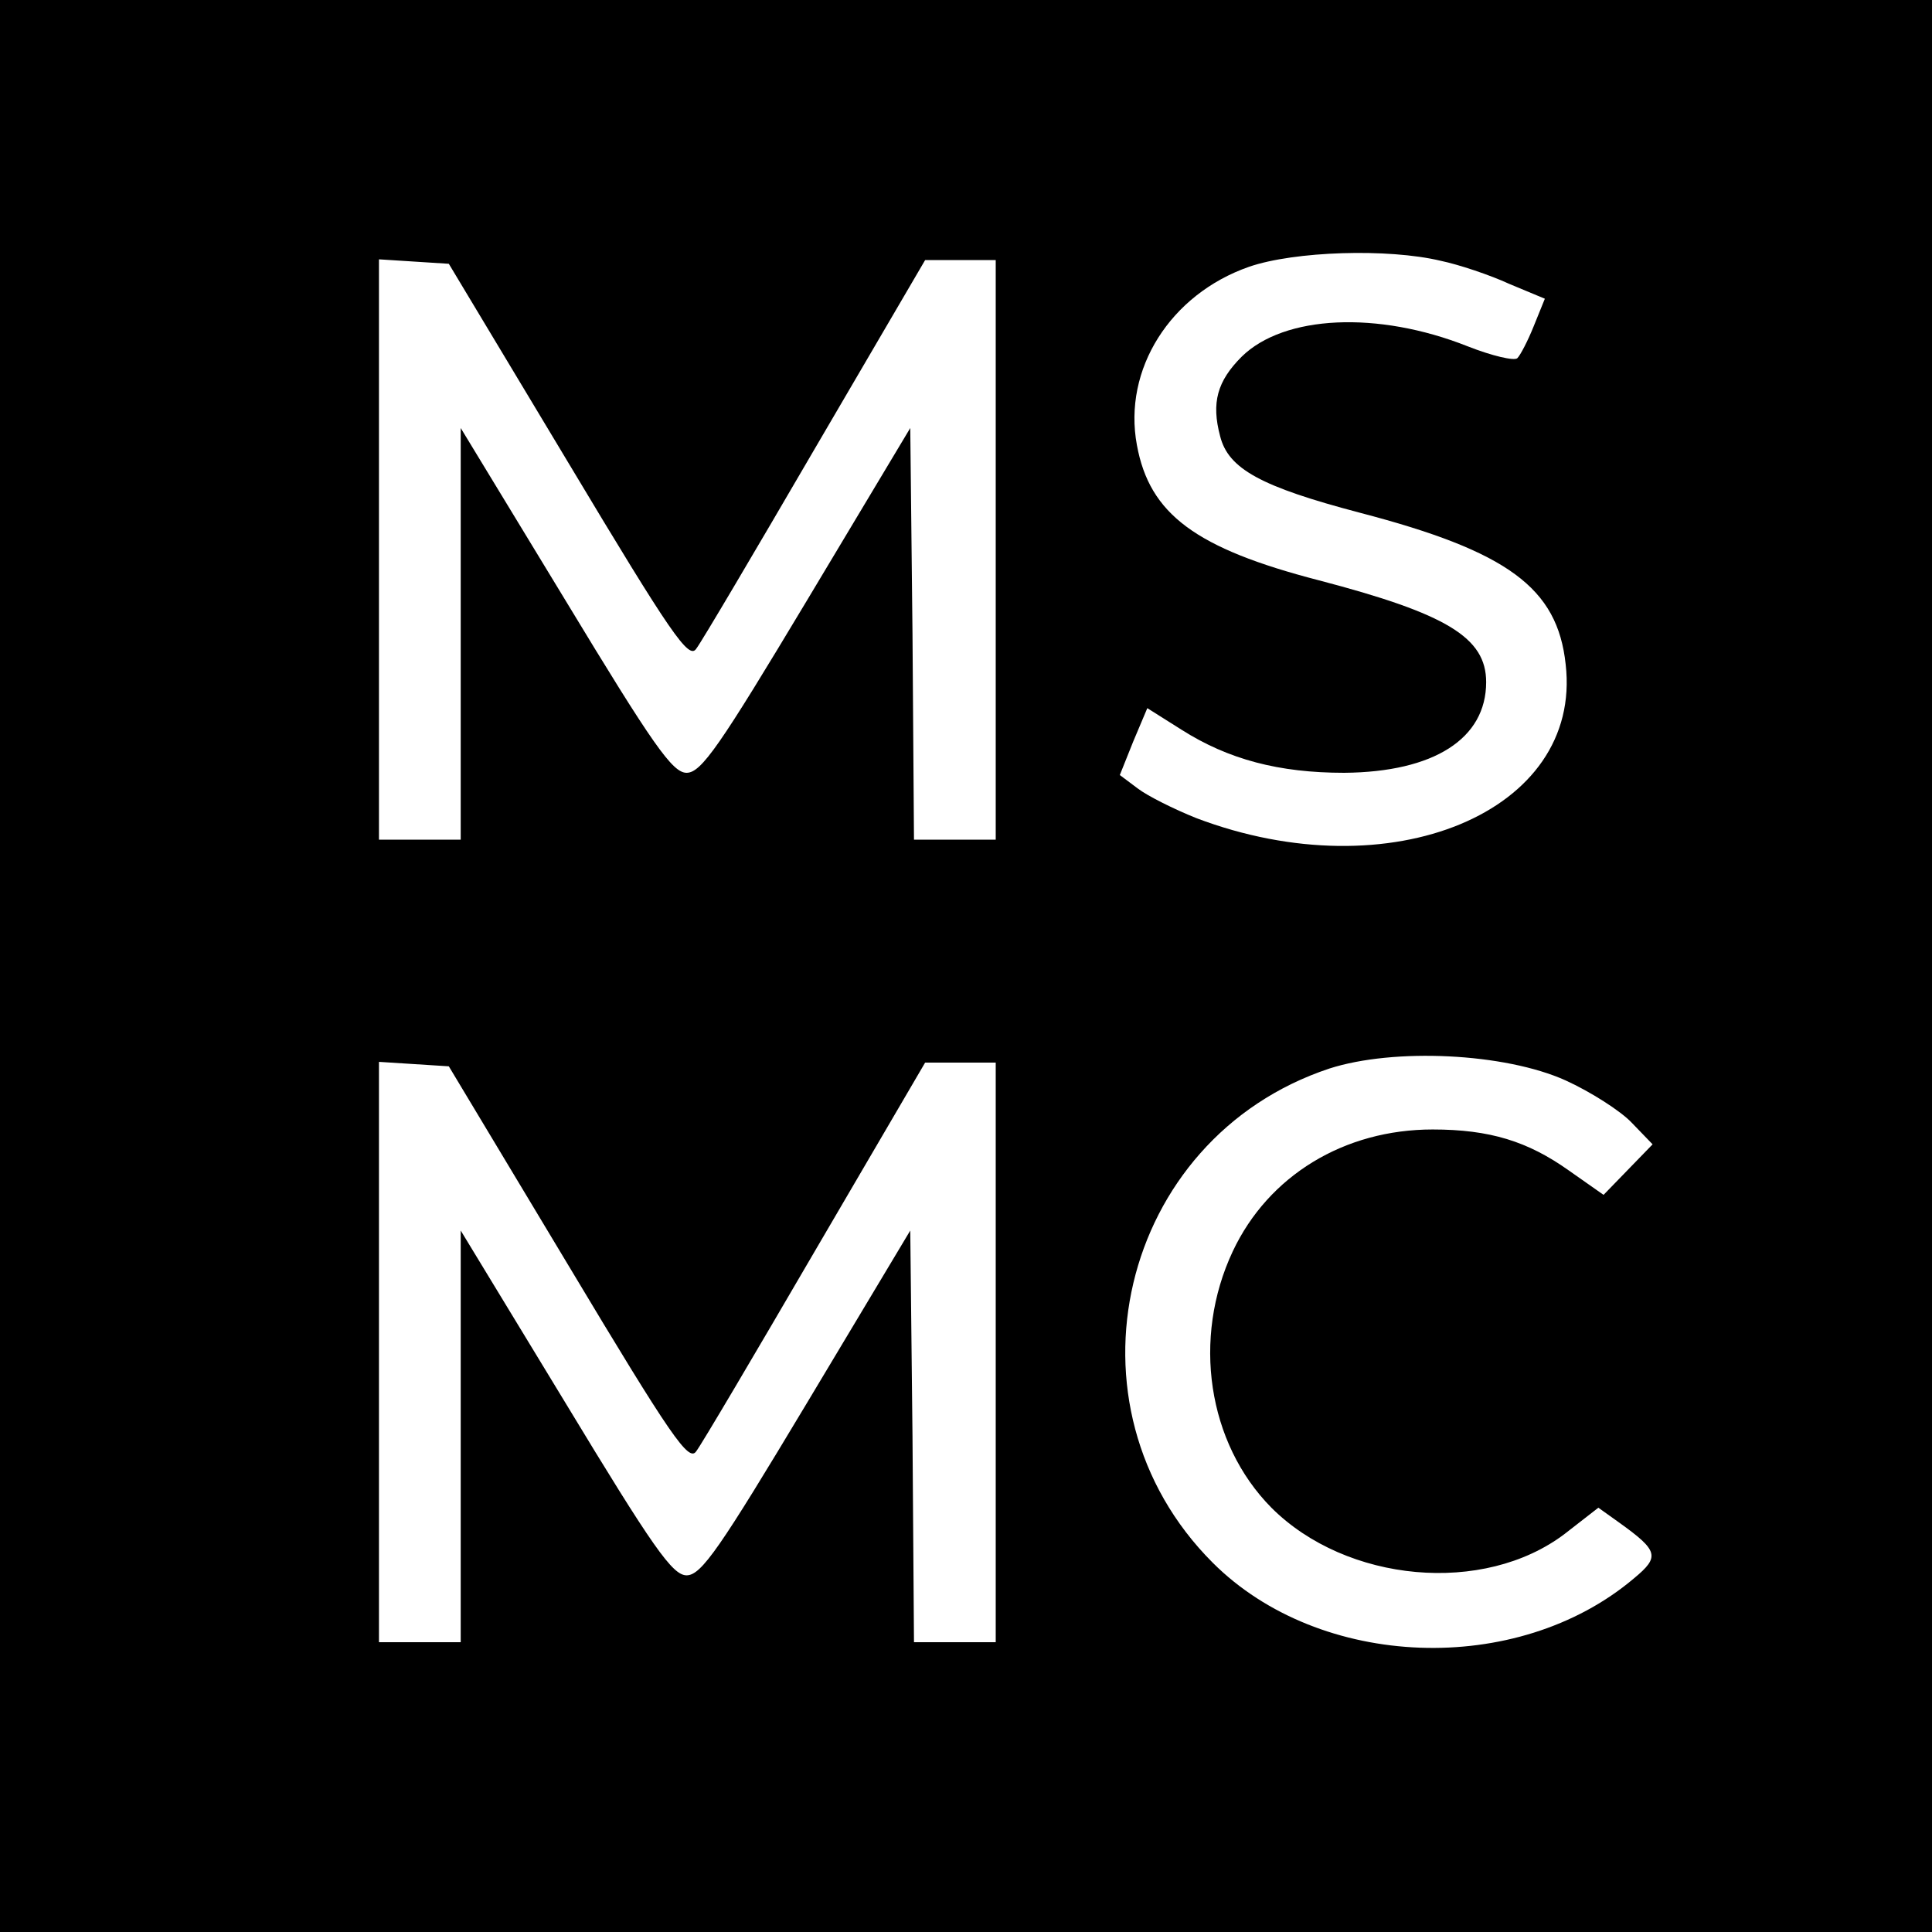
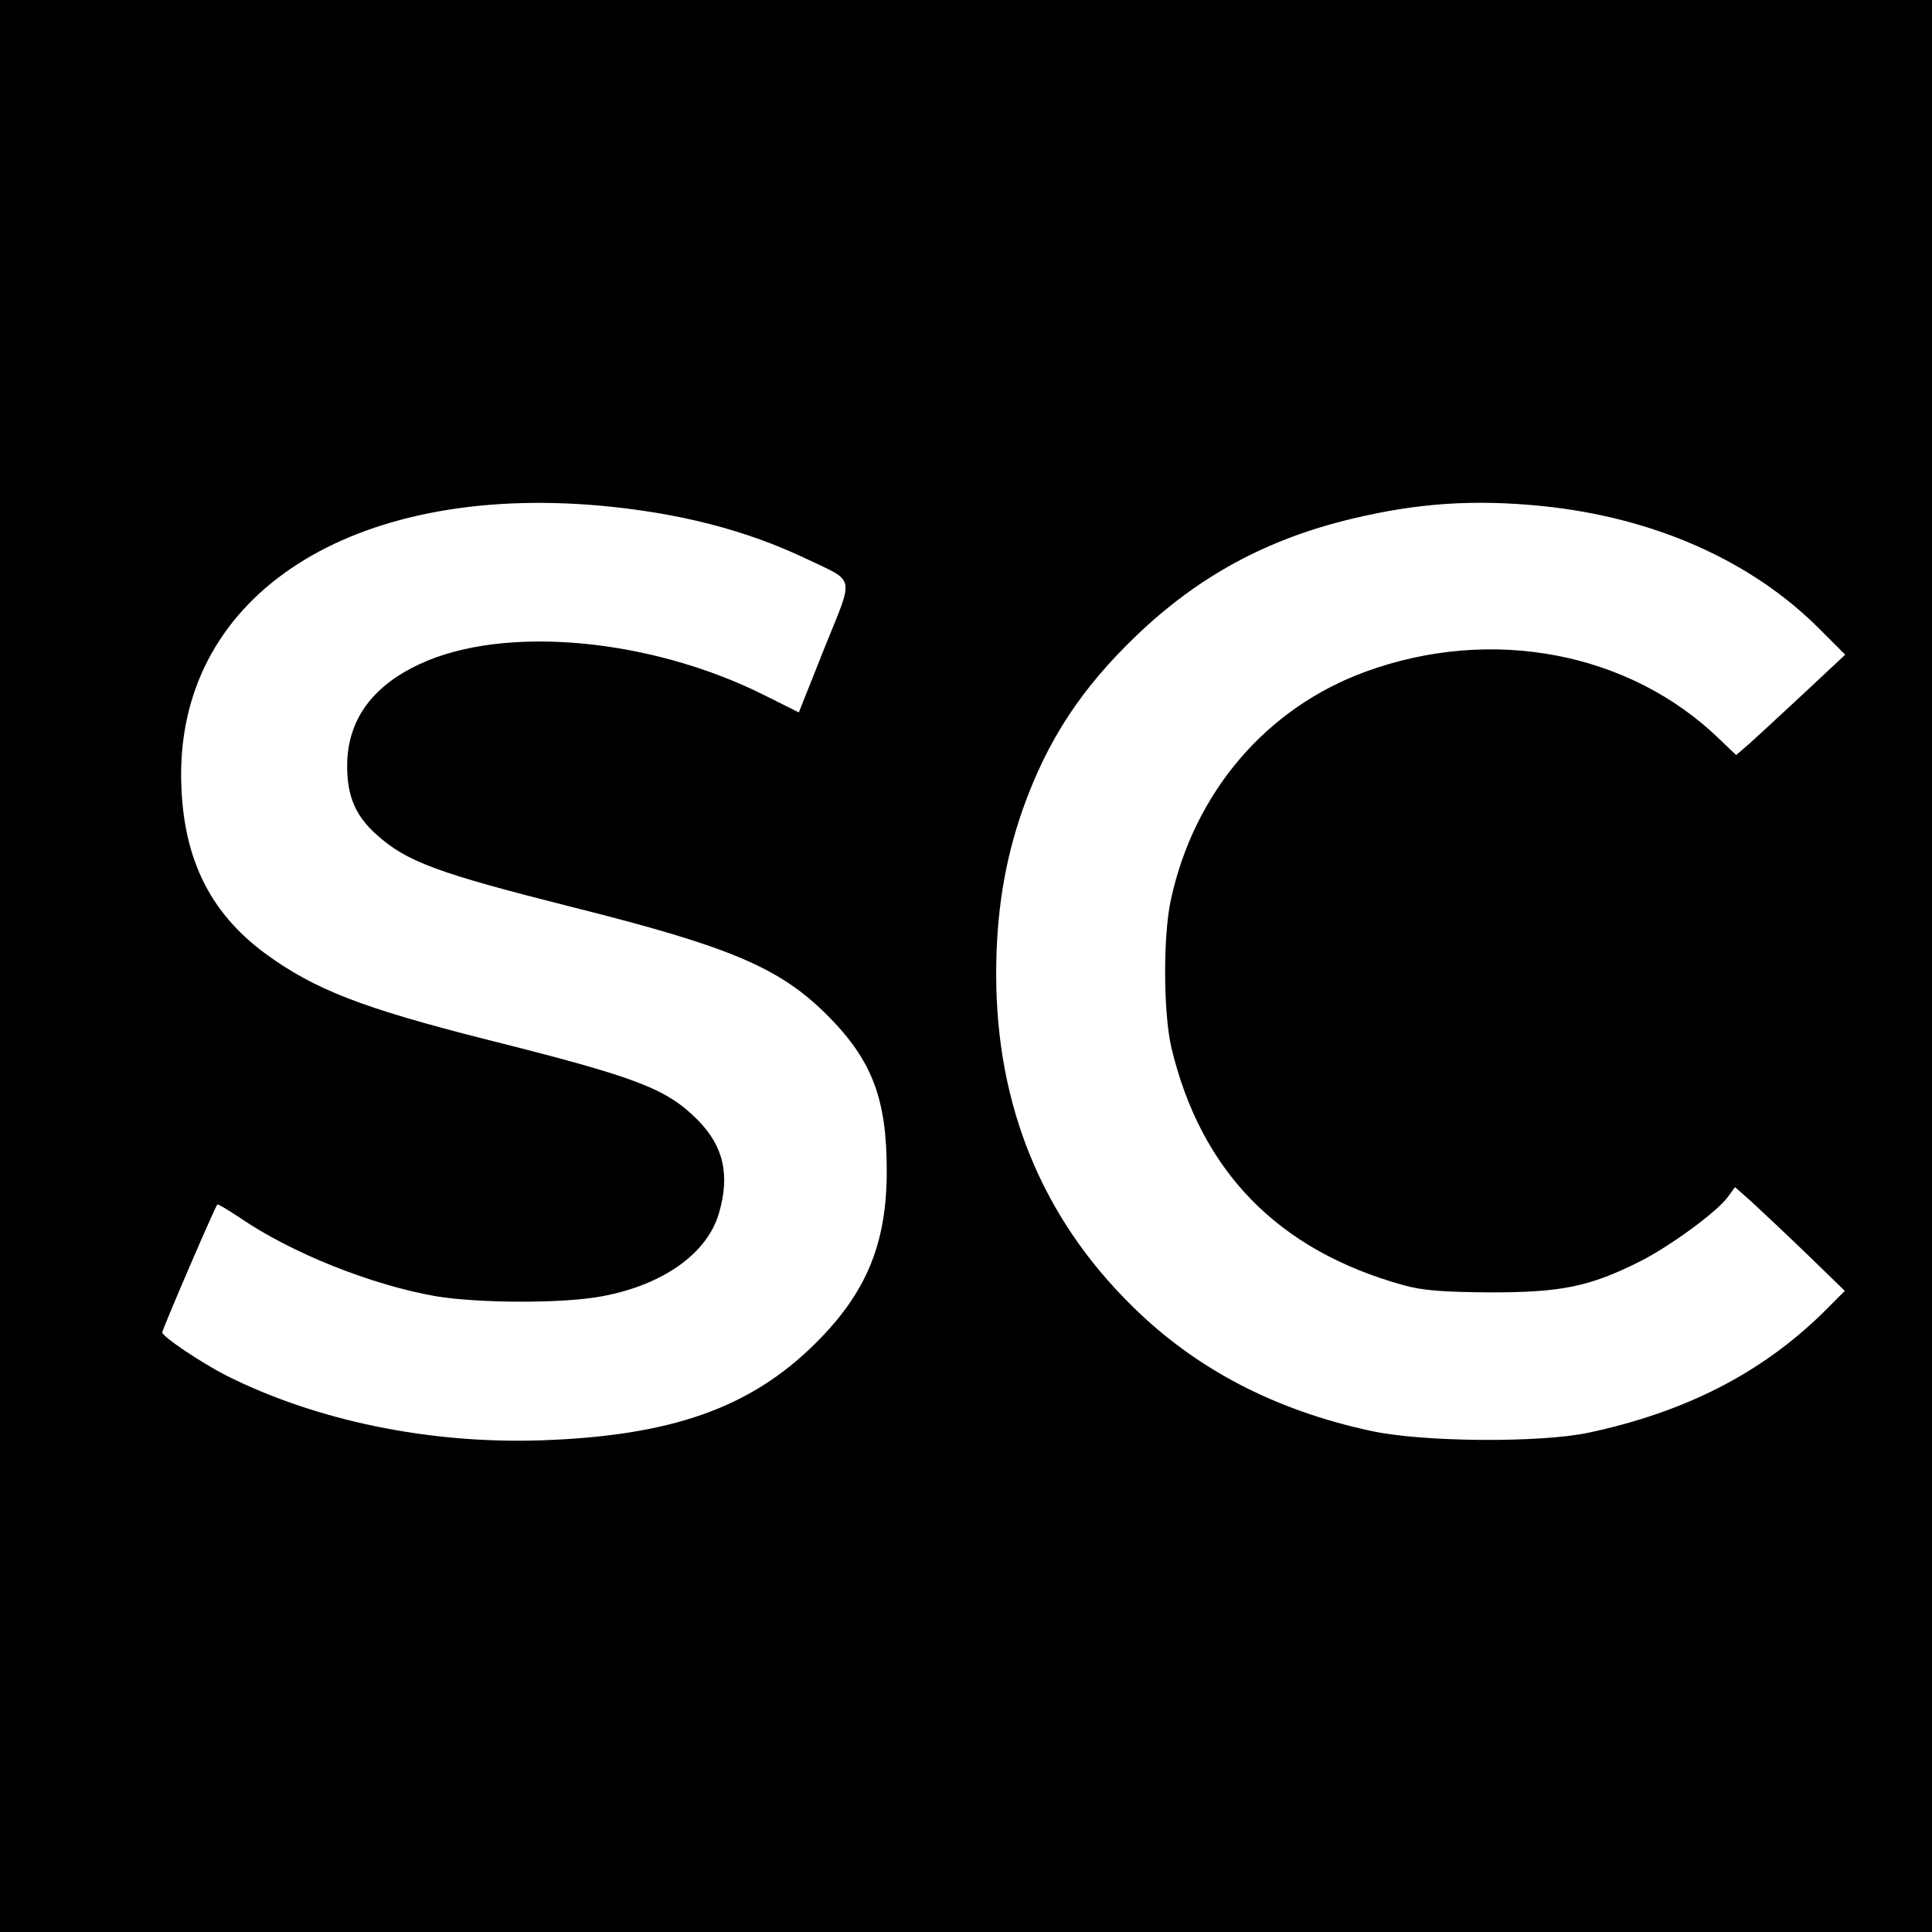
- <svg xmlns="http://www.w3.org/2000/svg" version="1.0" width="260pt" height="260pt" viewBox="0 0 260 260" preserveAspectRatio="xMidYMid meet">
-   <g transform="translate(0,260) scale(0.1,-0.1)" fill="#000000" stroke="none">
-     <path d="M0 1300 l0 -1300 1300 0 1300 0 0 1300 0 1300 -1300 0 -1300 0 0 -1300z m1939 949 c24 -5 66 -19 92 -31 l48 -20 -15 -37 c-8 -20 -18 -39 -22 -43 -4 -4 -34 3 -67 16 -121 48 -247 42 -304 -14 -33 -33 -41 -62 -29 -107 11 -44 55 -68 188 -103 199 -52 266 -101 277 -204 23 -199 -236 -306 -497 -207 -30 12 -66 30 -79 40 l-24 18 18 45 19 45 46 -29 c63 -40 131 -58 219 -58 121 1 191 46 191 122 0 60 -53 92 -225 137 -166 43 -228 89 -245 182 -19 102 45 203 151 240 61 21 187 25 258 8z m-1174 -272 c139 -232 162 -265 172 -250 7 9 79 131 160 270 l148 253 48 0 47 0 0 -390 0 -390 -55 0 -55 0 -2 277 -3 277 -139 -232 c-117 -195 -142 -232 -162 -232 -19 0 -45 37 -163 232 l-141 232 0 -277 0 -277 -55 0 -55 0 0 391 0 390 47 -3 47 -3 161 -268z m1342 -831 c33 -15 74 -41 89 -57 l28 -29 -33 -34 -33 -34 -47 33 c-55 39 -106 55 -183 55 -119 0 -221 -62 -269 -164 -55 -117 -34 -258 52 -345 101 -101 286 -118 395 -35 l45 35 28 -20 c53 -38 55 -46 20 -75 -157 -133 -423 -123 -567 21 -211 211 -126 571 157 665 87 28 236 21 318 -16z m-1342 -249 c139 -232 162 -265 172 -250 7 9 79 131 160 270 l148 253 48 0 47 0 0 -390 0 -390 -55 0 -55 0 -2 277 -3 277 -139 -232 c-117 -195 -142 -232 -162 -232 -19 0 -45 37 -163 232 l-141 232 0 -277 0 -277 -55 0 -55 0 0 391 0 390 47 -3 47 -3 161 -268z" />
+ <svg xmlns="http://www.w3.org/2000/svg" version="1.0" width="512pt" height="512pt" viewBox="0 0 512 512" preserveAspectRatio="xMidYMid meet">
+   <g transform="translate(0,512) scale(0.1,-0.1)" fill="#000000" stroke="none">
+     <path d="M0 2560 l0 -2560 2560 0 2560 0 0 2560 0 2560 -2560 0 -2560 0 0 -2560z m1590 1220 c208 -19 385 -64 545 -140 134 -64 129 -41 50 -237 l-68 -171 -88 44 c-303 153 -693 189 -917 84 -127 -59 -192 -150 -192 -270 0 -80 22 -132 78 -182 80 -72 162 -102 523 -193 414 -104 544 -159 670 -284 120 -120 159 -222 159 -414 0 -193 -54 -323 -189 -457 -172 -171 -381 -245 -726 -257 -298 -10 -597 52 -836 172 -68 35 -169 103 -169 114 0 8 138 329 146 339 1 2 28 -14 61 -36 136 -93 347 -177 517 -207 114 -19 339 -20 443 0 160 30 277 113 308 219 30 102 13 178 -56 248 -84 84 -161 113 -559 213 -332 84 -457 133 -587 228 -152 112 -222 262 -223 473 -1 480 453 772 1110 714z m2496 -1 c297 -30 556 -145 736 -326 l68 -68 -108 -101 c-59 -55 -124 -115 -144 -133 l-37 -32 -43 41 c-238 232 -605 302 -939 180 -263 -96 -454 -319 -516 -604 -21 -96 -20 -299 1 -391 78 -329 283 -539 616 -631 50 -14 103 -18 230 -19 187 0 262 15 394 81 80 40 206 132 235 172 l19 26 43 -38 c24 -22 90 -84 146 -138 l102 -99 -59 -59 c-163 -159 -363 -262 -621 -317 -129 -27 -439 -25 -576 5 -255 55 -464 164 -633 331 -239 235 -360 532 -360 879 0 160 22 299 70 436 65 184 155 321 302 462 163 156 344 255 570 309 174 42 324 52 504 34z" />
  </g>
</svg>
